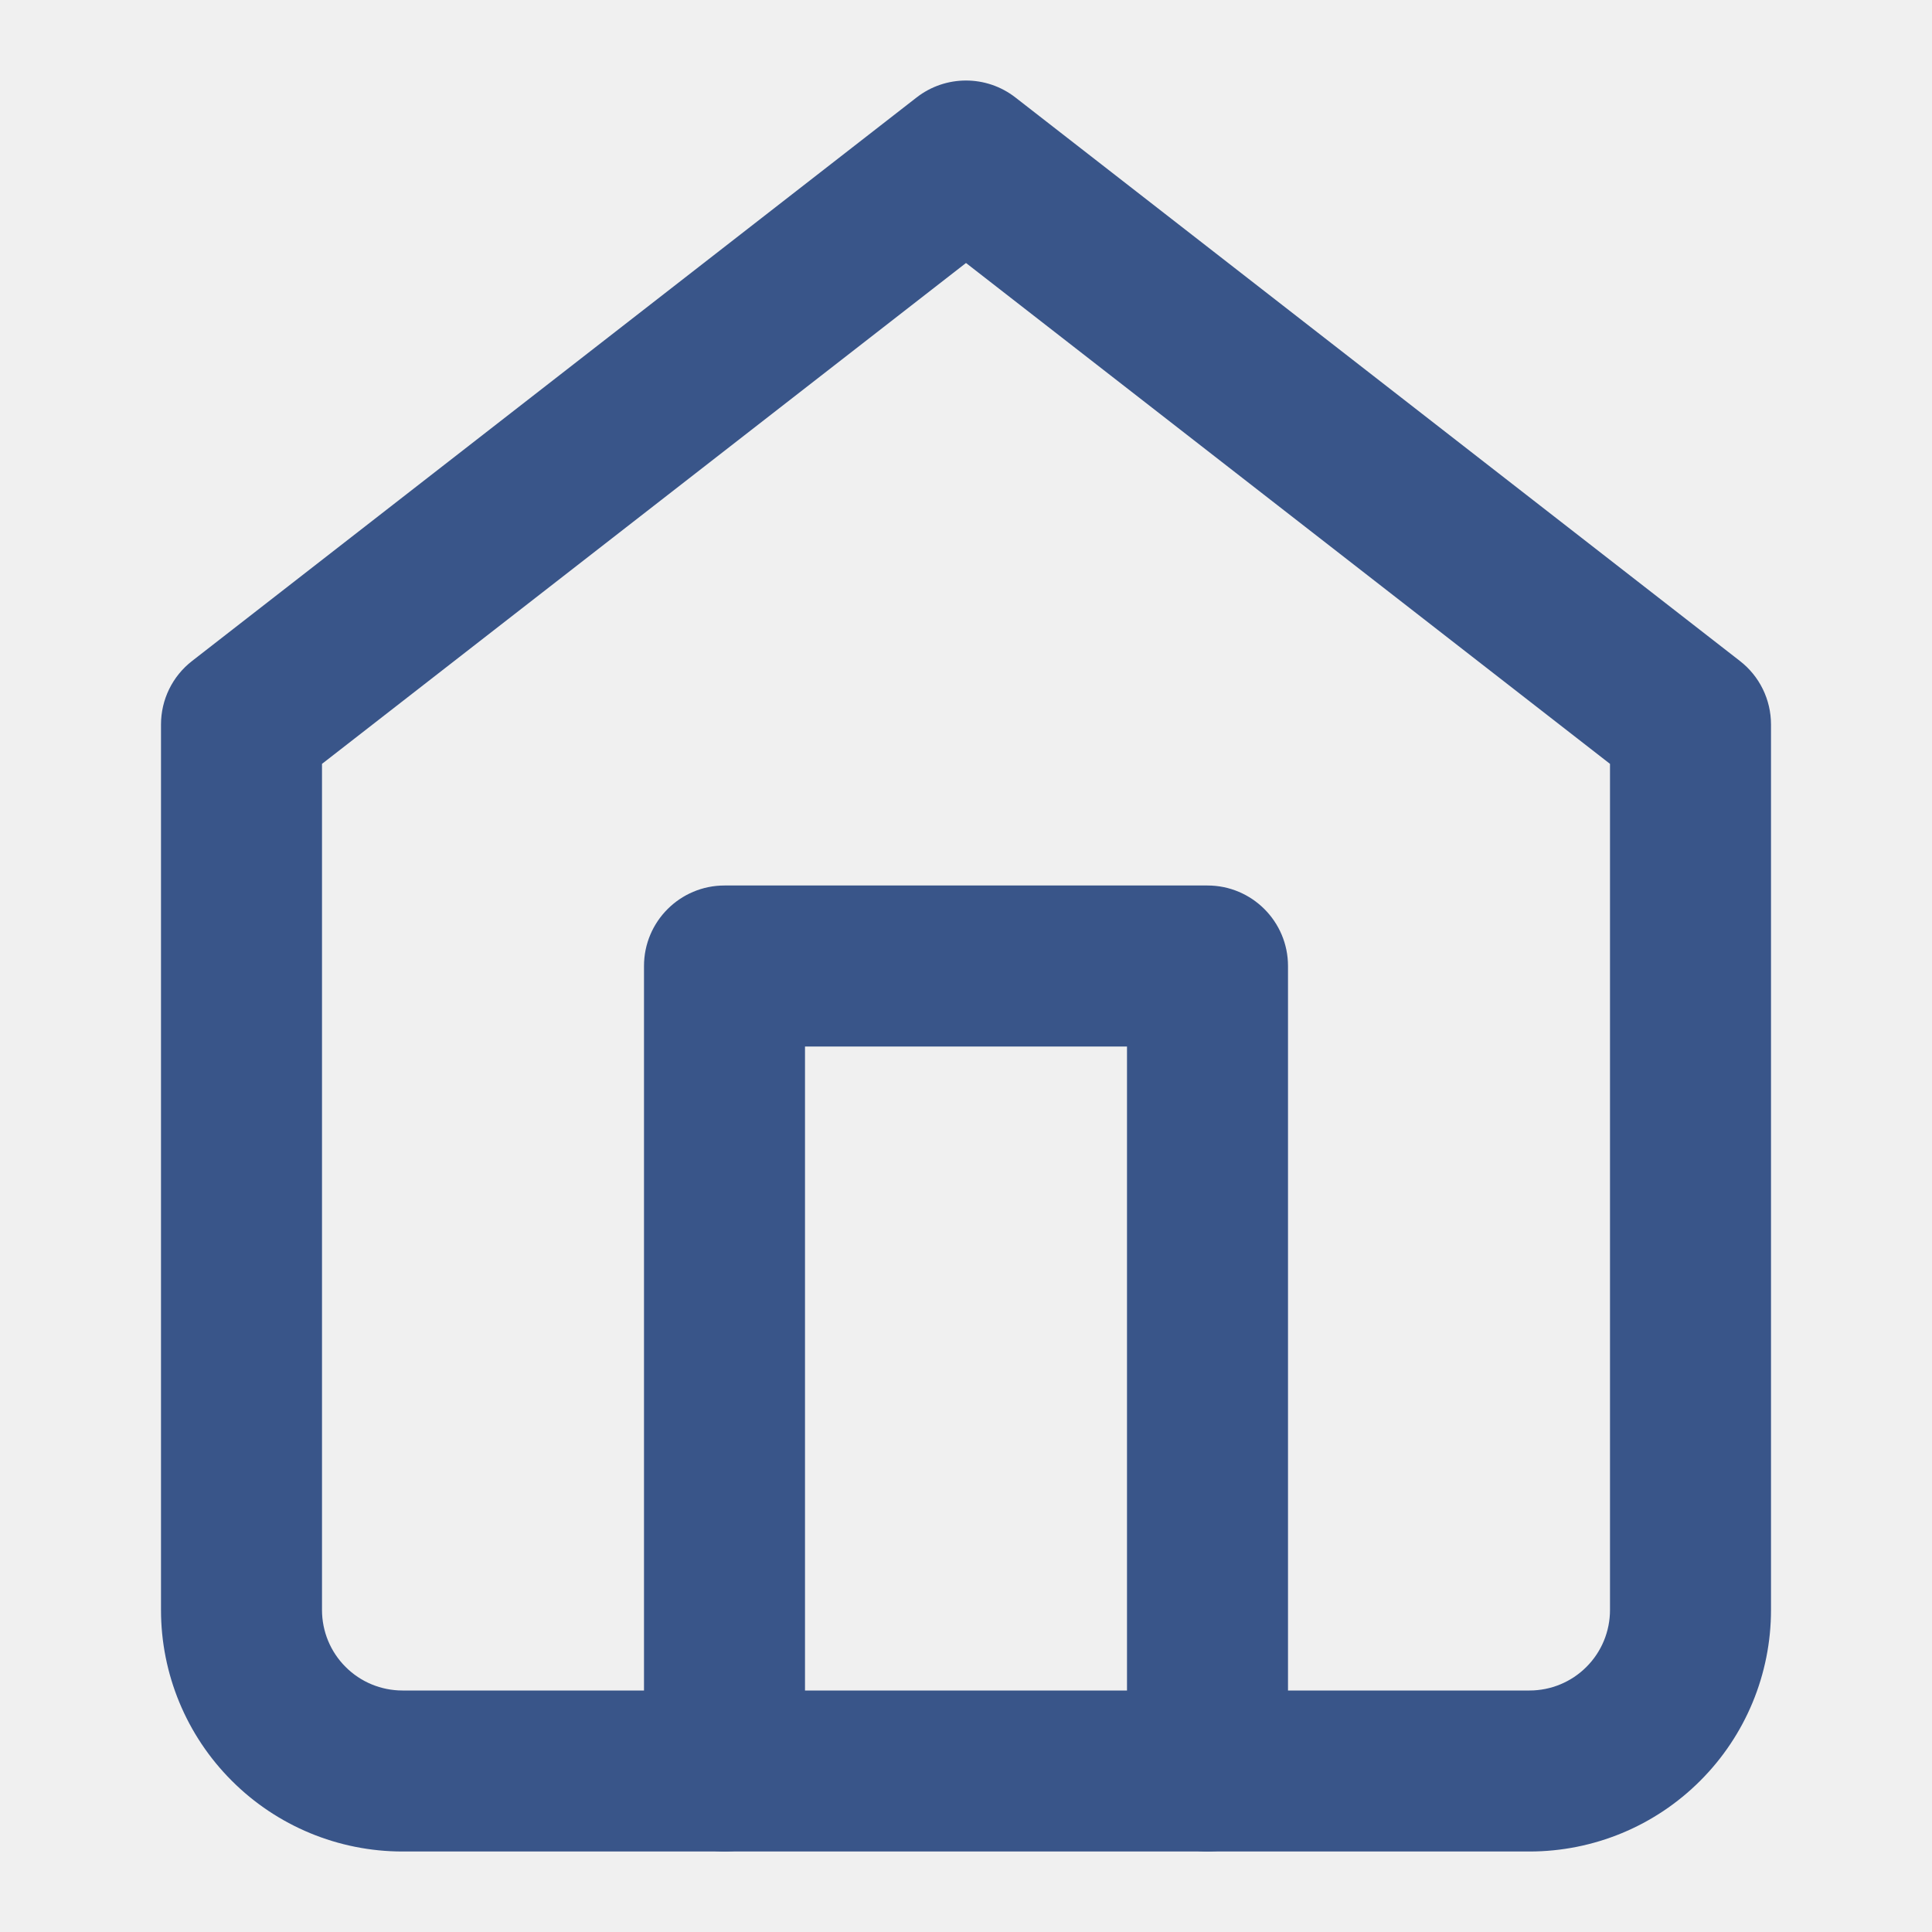
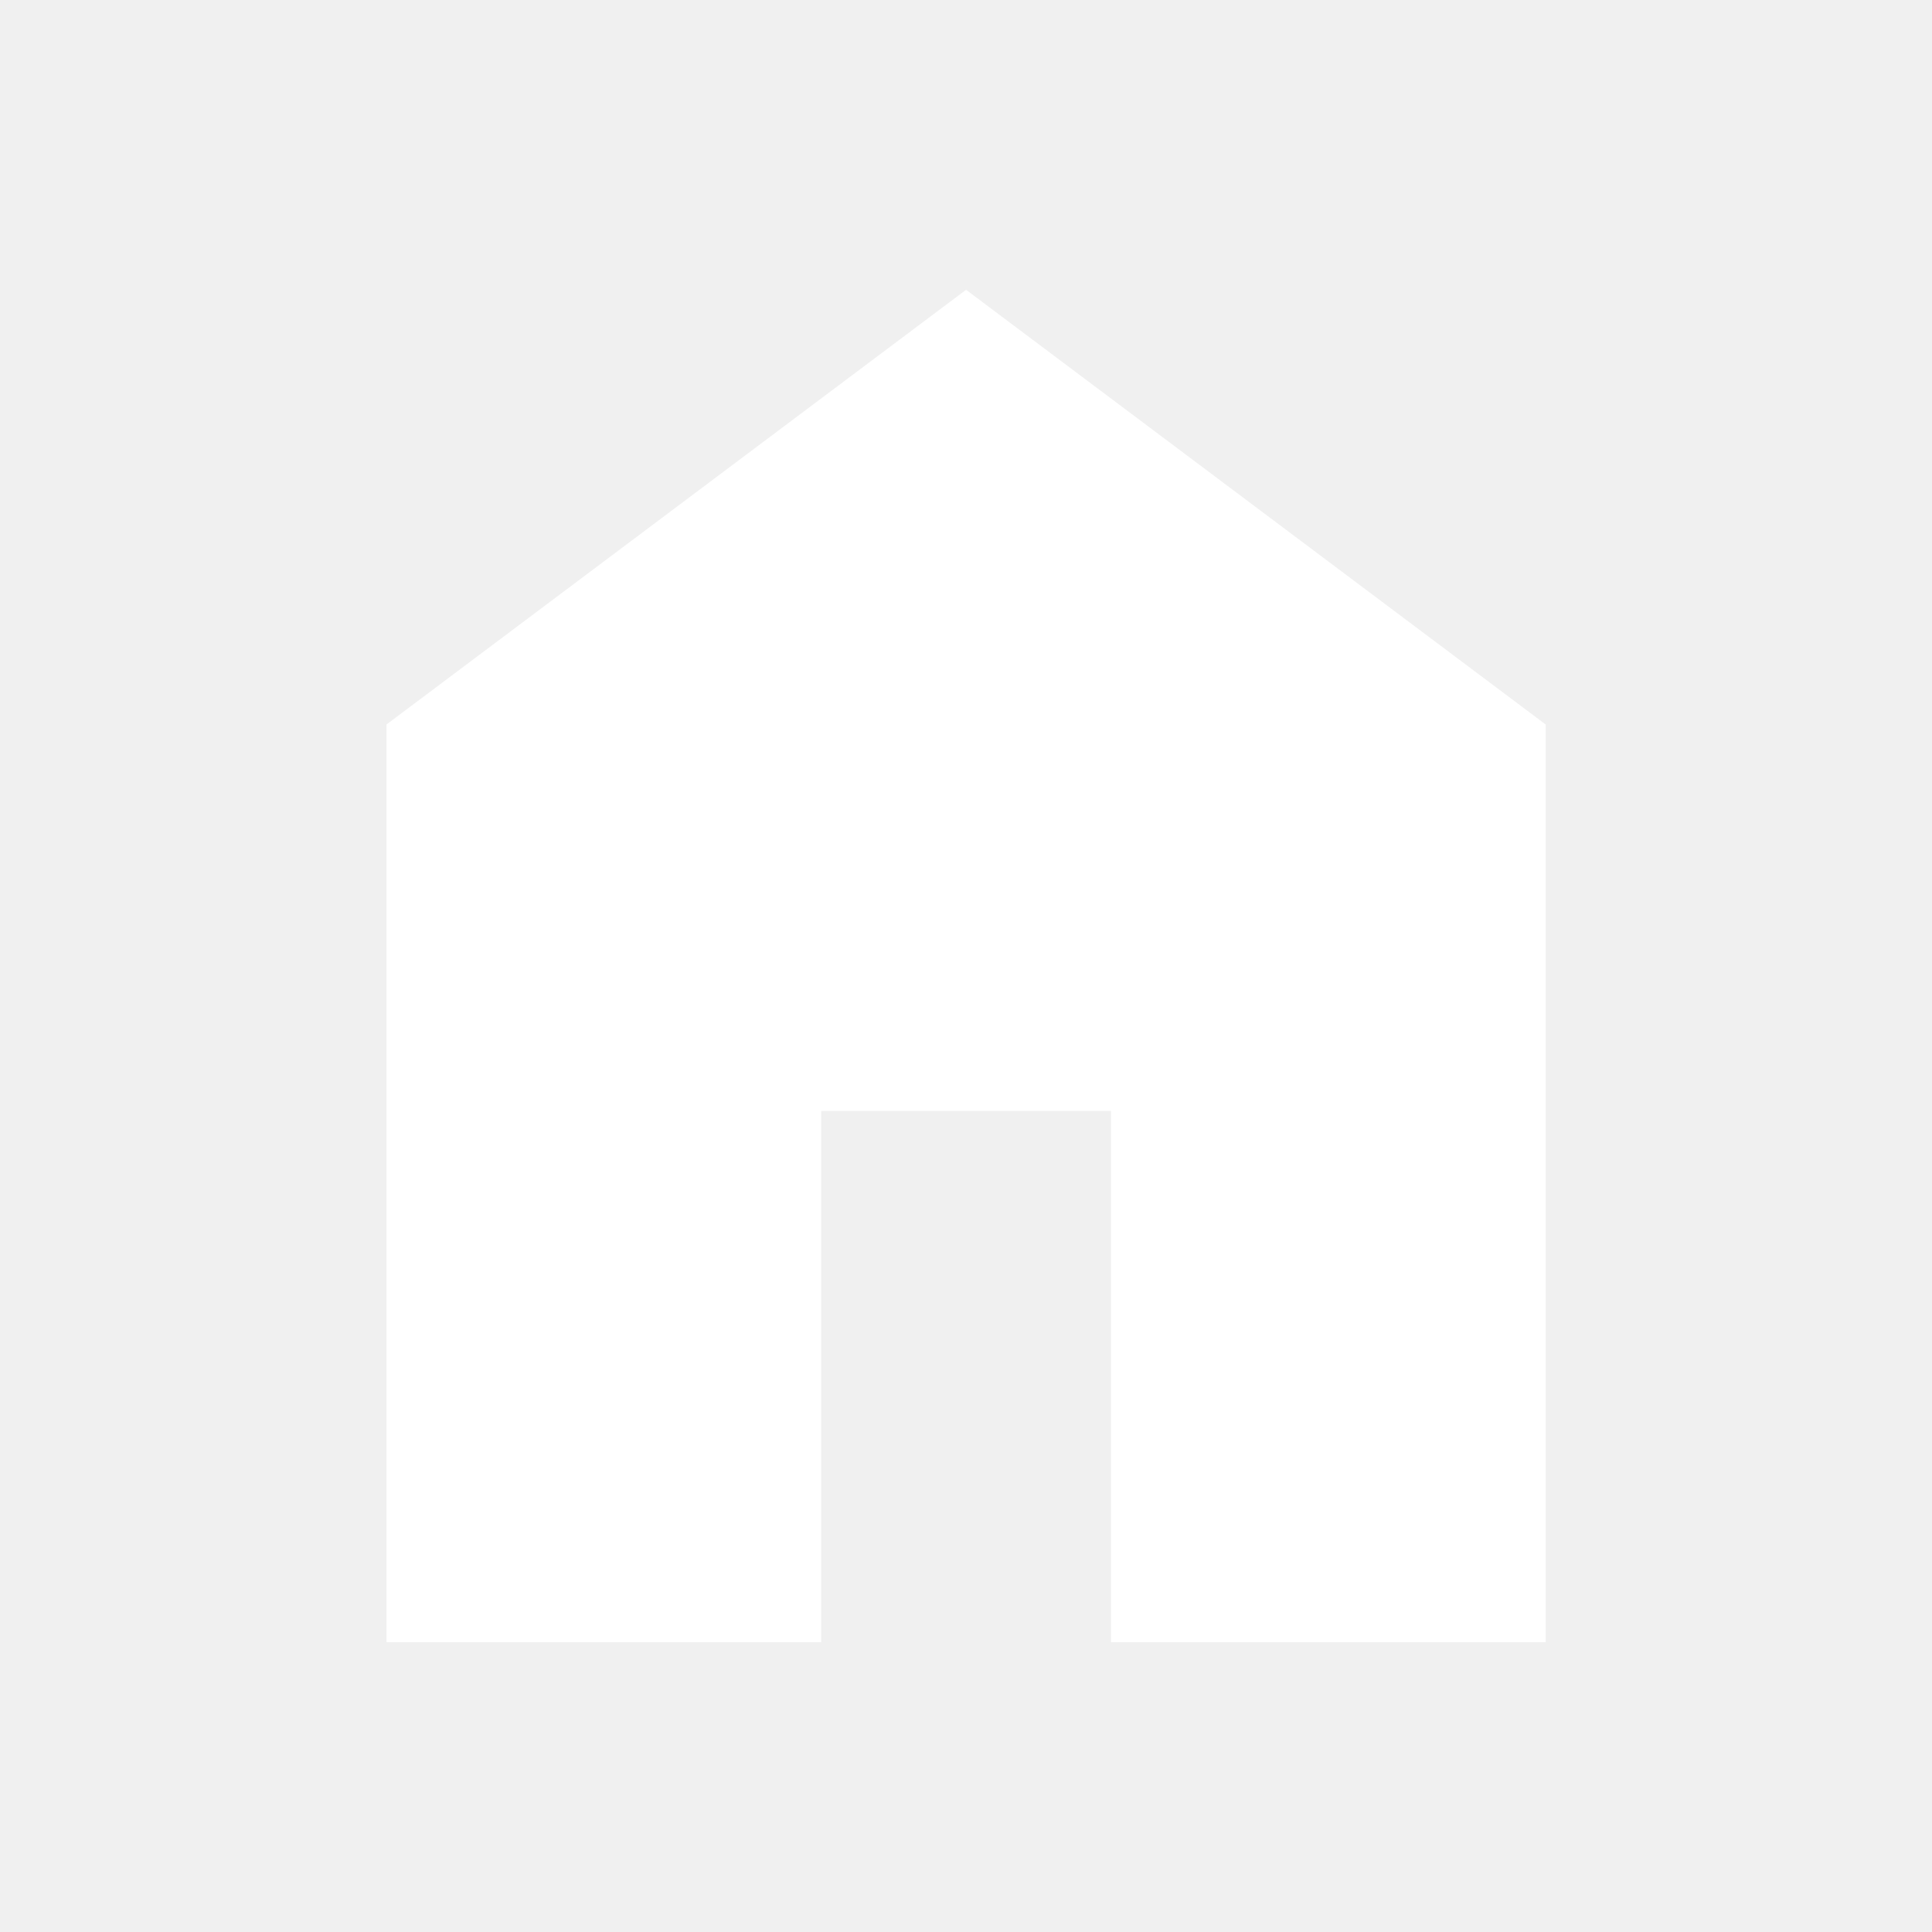
<svg xmlns="http://www.w3.org/2000/svg" width="24" height="24" viewBox="0 0 24 24" fill="none">
-   <path fill-rule="evenodd" clip-rule="evenodd" d="M11.386 1.211C11.747 0.93 12.253 0.93 12.614 1.211L21.614 8.211C21.858 8.4 22 8.691 22 9V20C22 20.796 21.684 21.559 21.121 22.121C20.559 22.684 19.796 23 19 23H5C4.204 23 3.441 22.684 2.879 22.121C2.316 21.559 2 20.796 2 20V9C2 8.691 2.142 8.4 2.386 8.211L11.386 1.211ZM4 9.489V20C4 20.265 4.105 20.52 4.293 20.707C4.48 20.895 4.735 21 5 21H19C19.265 21 19.52 20.895 19.707 20.707C19.895 20.52 20 20.265 20 20V9.489L12 3.267L4 9.489Z" fill="#395589" />
-   <path fill-rule="evenodd" clip-rule="evenodd" d="M8 12C8 11.448 8.448 11 9 11H15C15.552 11 16 11.448 16 12V22C16 22.552 15.552 23 15 23C14.448 23 14 22.552 14 22V13H10V22C10 22.552 9.552 23 9 23C8.448 23 8 22.552 8 22V12Z" fill="#395589" />
+   <mask id="mask0_393_5036" style="mask-type:alpha" maskUnits="userSpaceOnUse" x="0" y="0" width="24" height="24">
+     <rect width="24" height="24" fill="#D9D9D9" />
+   </mask>
+   <g mask="url(#mask0_393_5036)">
+     <path d="M4.801 20.4V9L12.001 3.6L19.201 9V20.4H13.801V13.8H10.201V20.4H4.801Z" fill="white" />
+   </g>
</svg>
